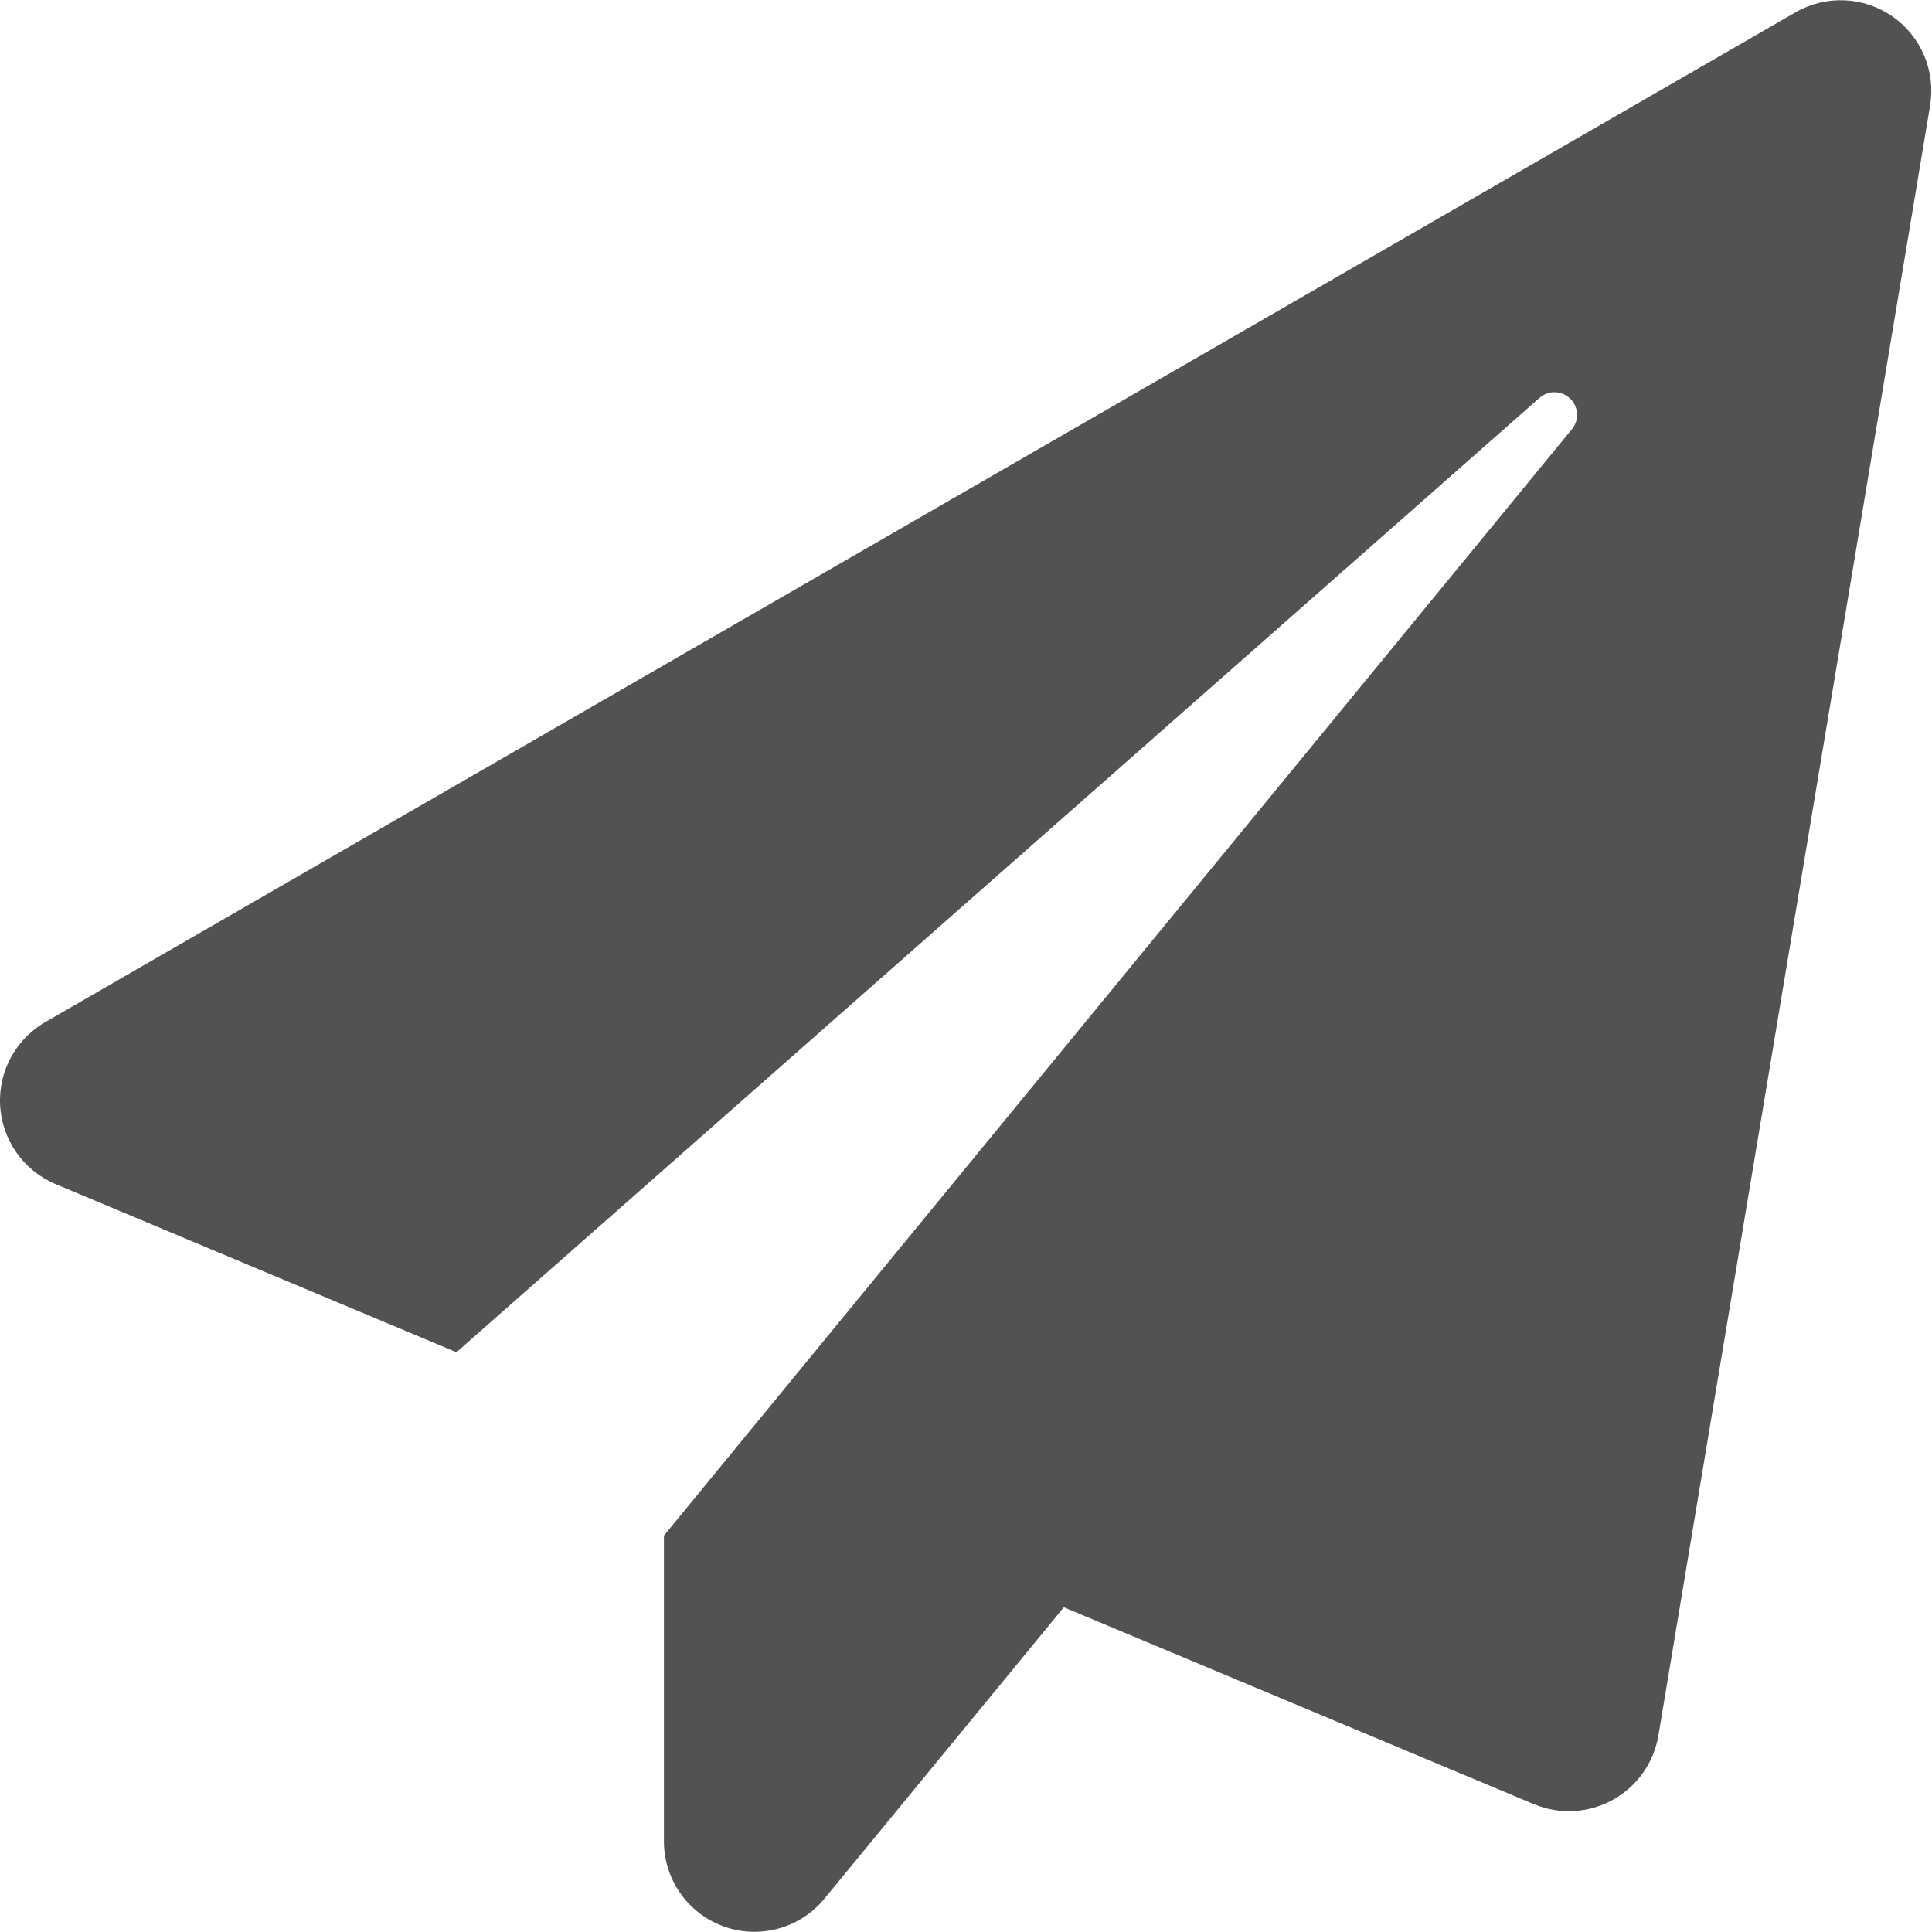
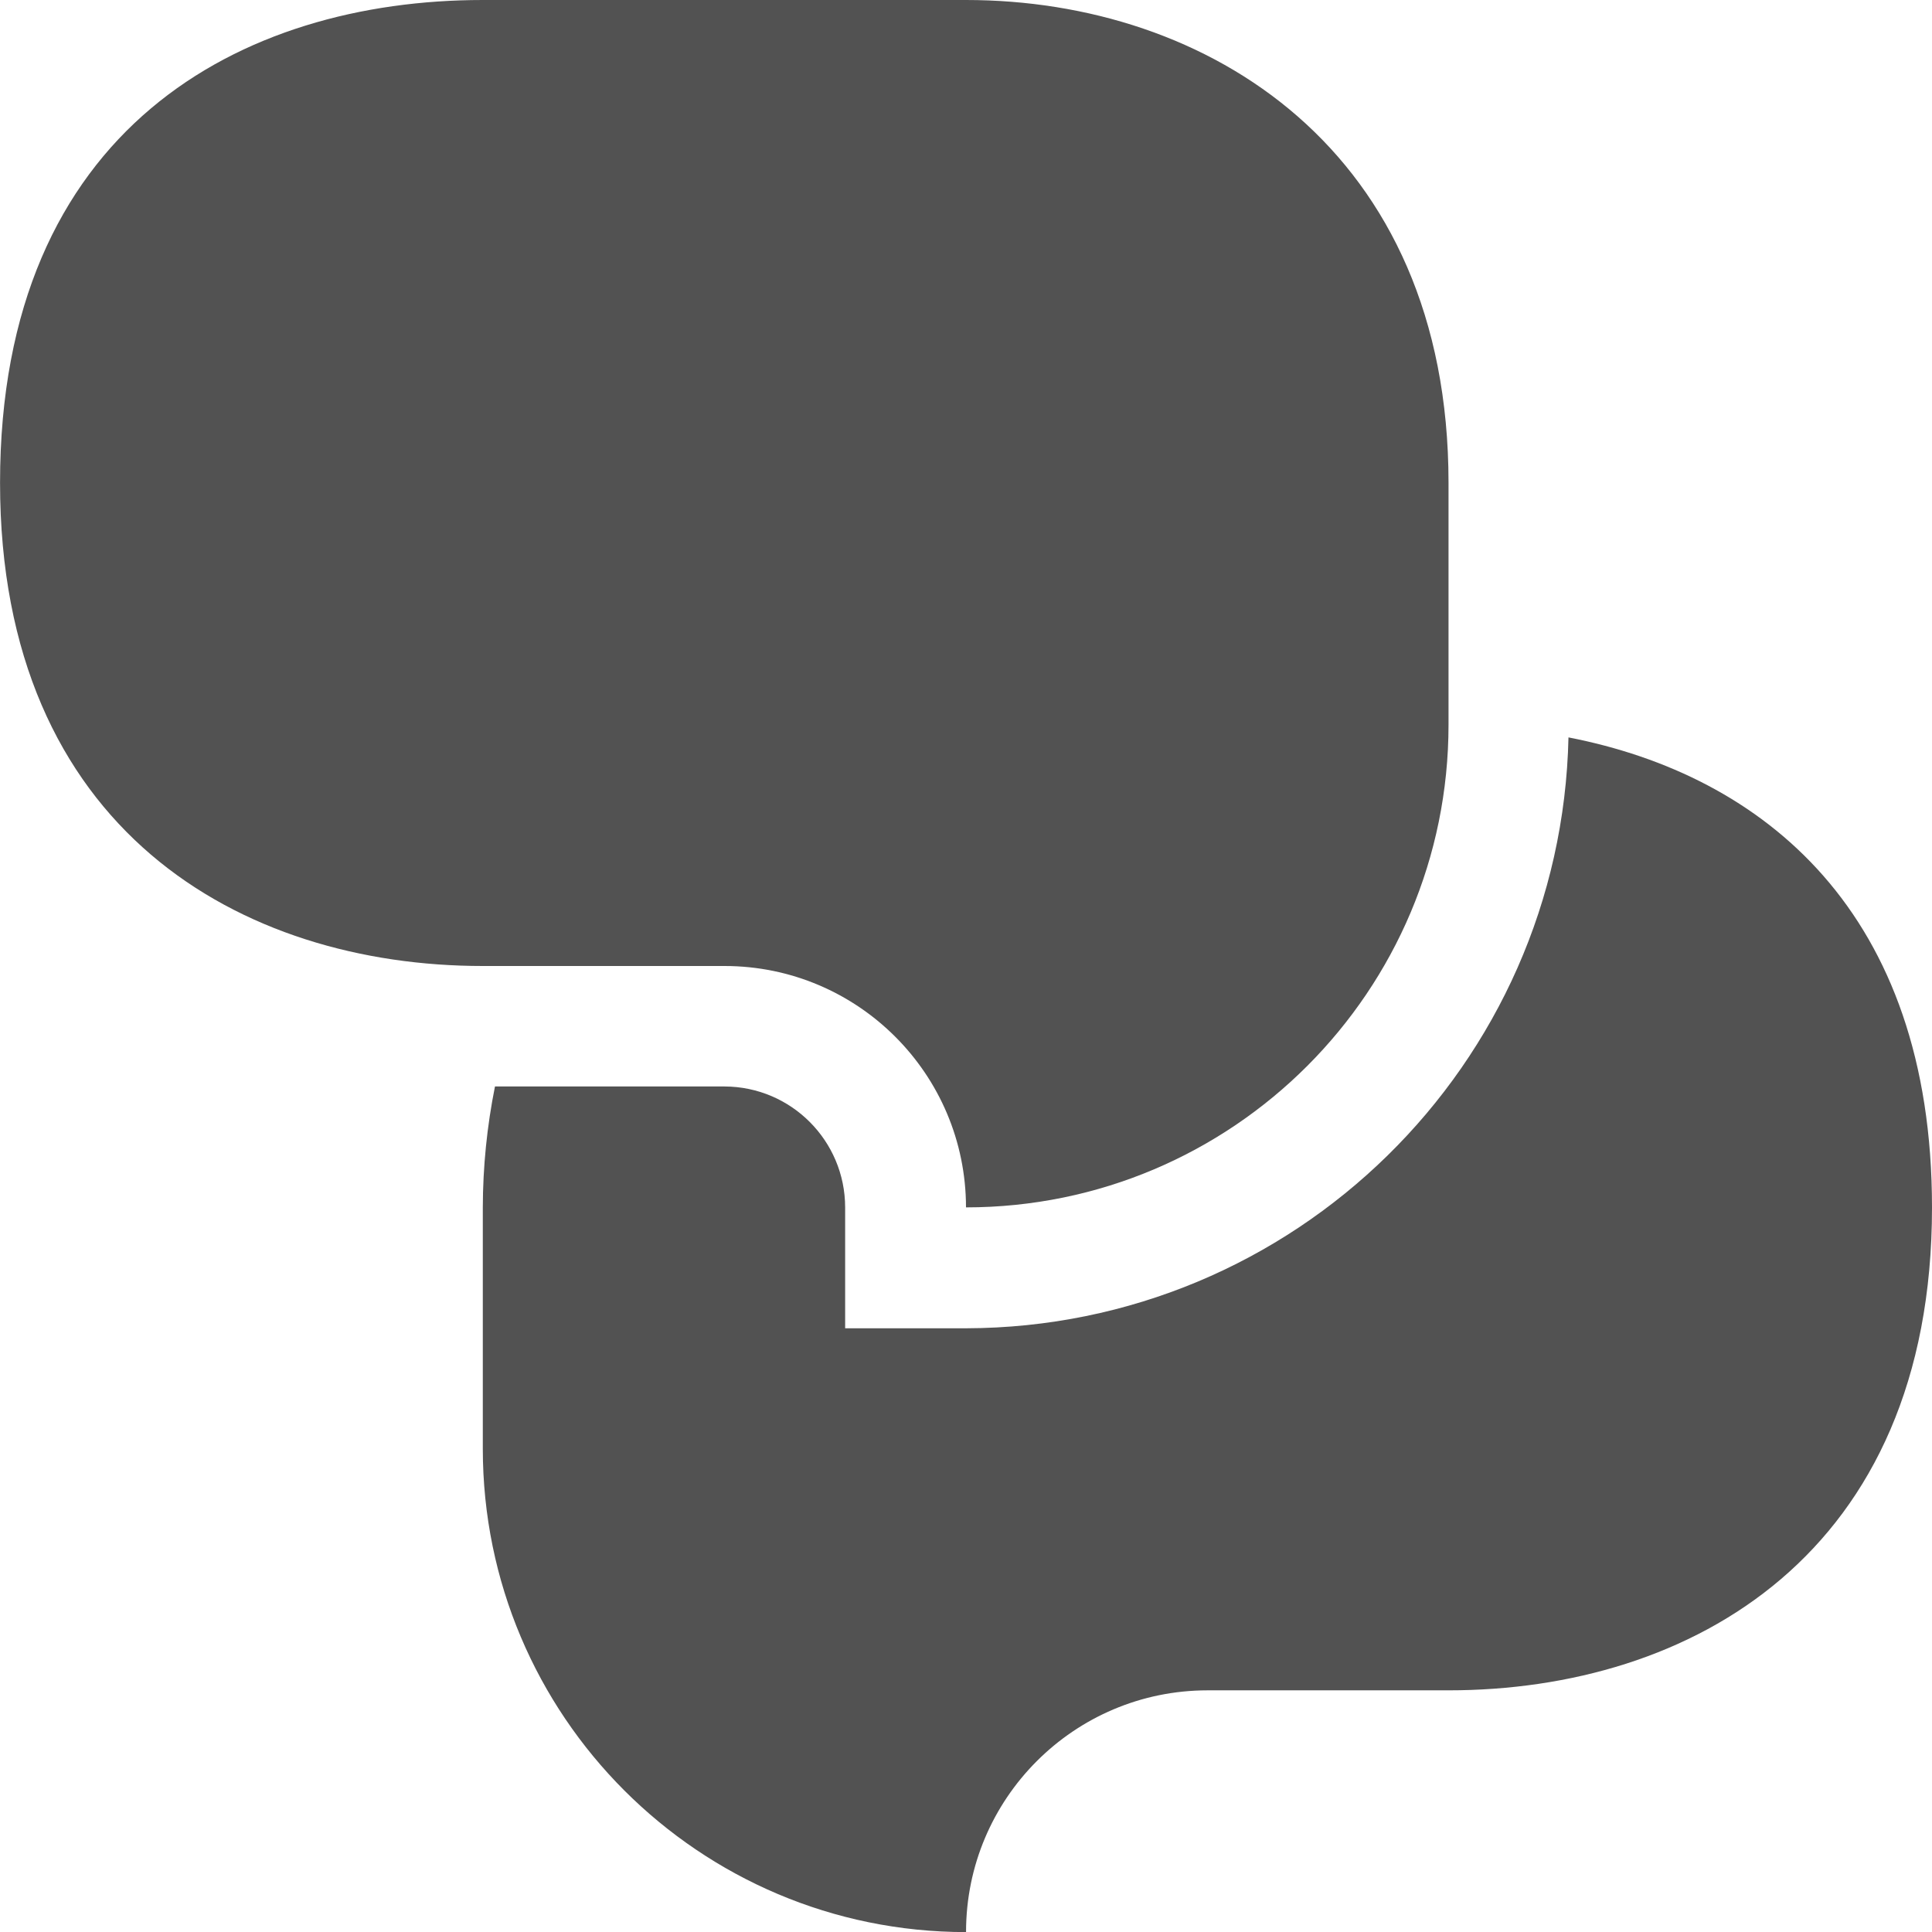
- <svg xmlns="http://www.w3.org/2000/svg" width="35.996" height="36.007" viewBox="0 0 35.996 36.007">
-   <path id="Icon_awesome-paper-plane" data-name="Icon awesome-paper-plane" d="M33.469.225.879,19.027a1.689,1.689,0,0,0,.155,3.038L8.508,25.2l20.2-17.8a.422.422,0,0,1,.6.584L12.375,28.617v5.66a1.687,1.687,0,0,0,2.988,1.111l4.465-5.435,8.761,3.67a1.692,1.692,0,0,0,2.32-1.28L35.972,1.969A1.688,1.688,0,0,0,33.469.225Z" transform="translate(-0.001 0.002)" fill="#525252" />
+ <svg xmlns="http://www.w3.org/2000/svg" id="Group_1224" data-name="Group 1224" width="40.652" height="40.652" viewBox="0 0 40.652 40.652">
+   <path id="Path_4757" data-name="Path 4757" d="M240.913,423.835a10.155,10.155,0,0,1-10.153,10.159,5.082,5.082,0,0,0-5.079-5.079h-5.087c-5.079,0-10.159-2.86-10.159-10.167,0-7.461,5.079-10.159,10.159-10.159H230.76c5.079,0,10.153,3.15,10.153,10.159Zm0,0" transform="translate(-210.434 -408.589)" fill="#525252" />
+   <path id="Path_4758" data-name="Path 4758" d="M239.676,418.359A12.709,12.709,0,0,1,227,430.795h-2.544v-2.544a2.546,2.546,0,0,0-2.536-2.544h-4.832a13.063,13.063,0,0,0-.256,2.544v5.079A10.17,10.17,0,0,0,227,443.5a5.084,5.084,0,0,1,5.079-5.087h5.073c5.086,0,10.173-2.852,10.173-10.159,0-6.215-3.542-9.094-7.649-9.892Zm0,0" transform="translate(-206.673 -402.846)" fill="#525252" />
</svg>
